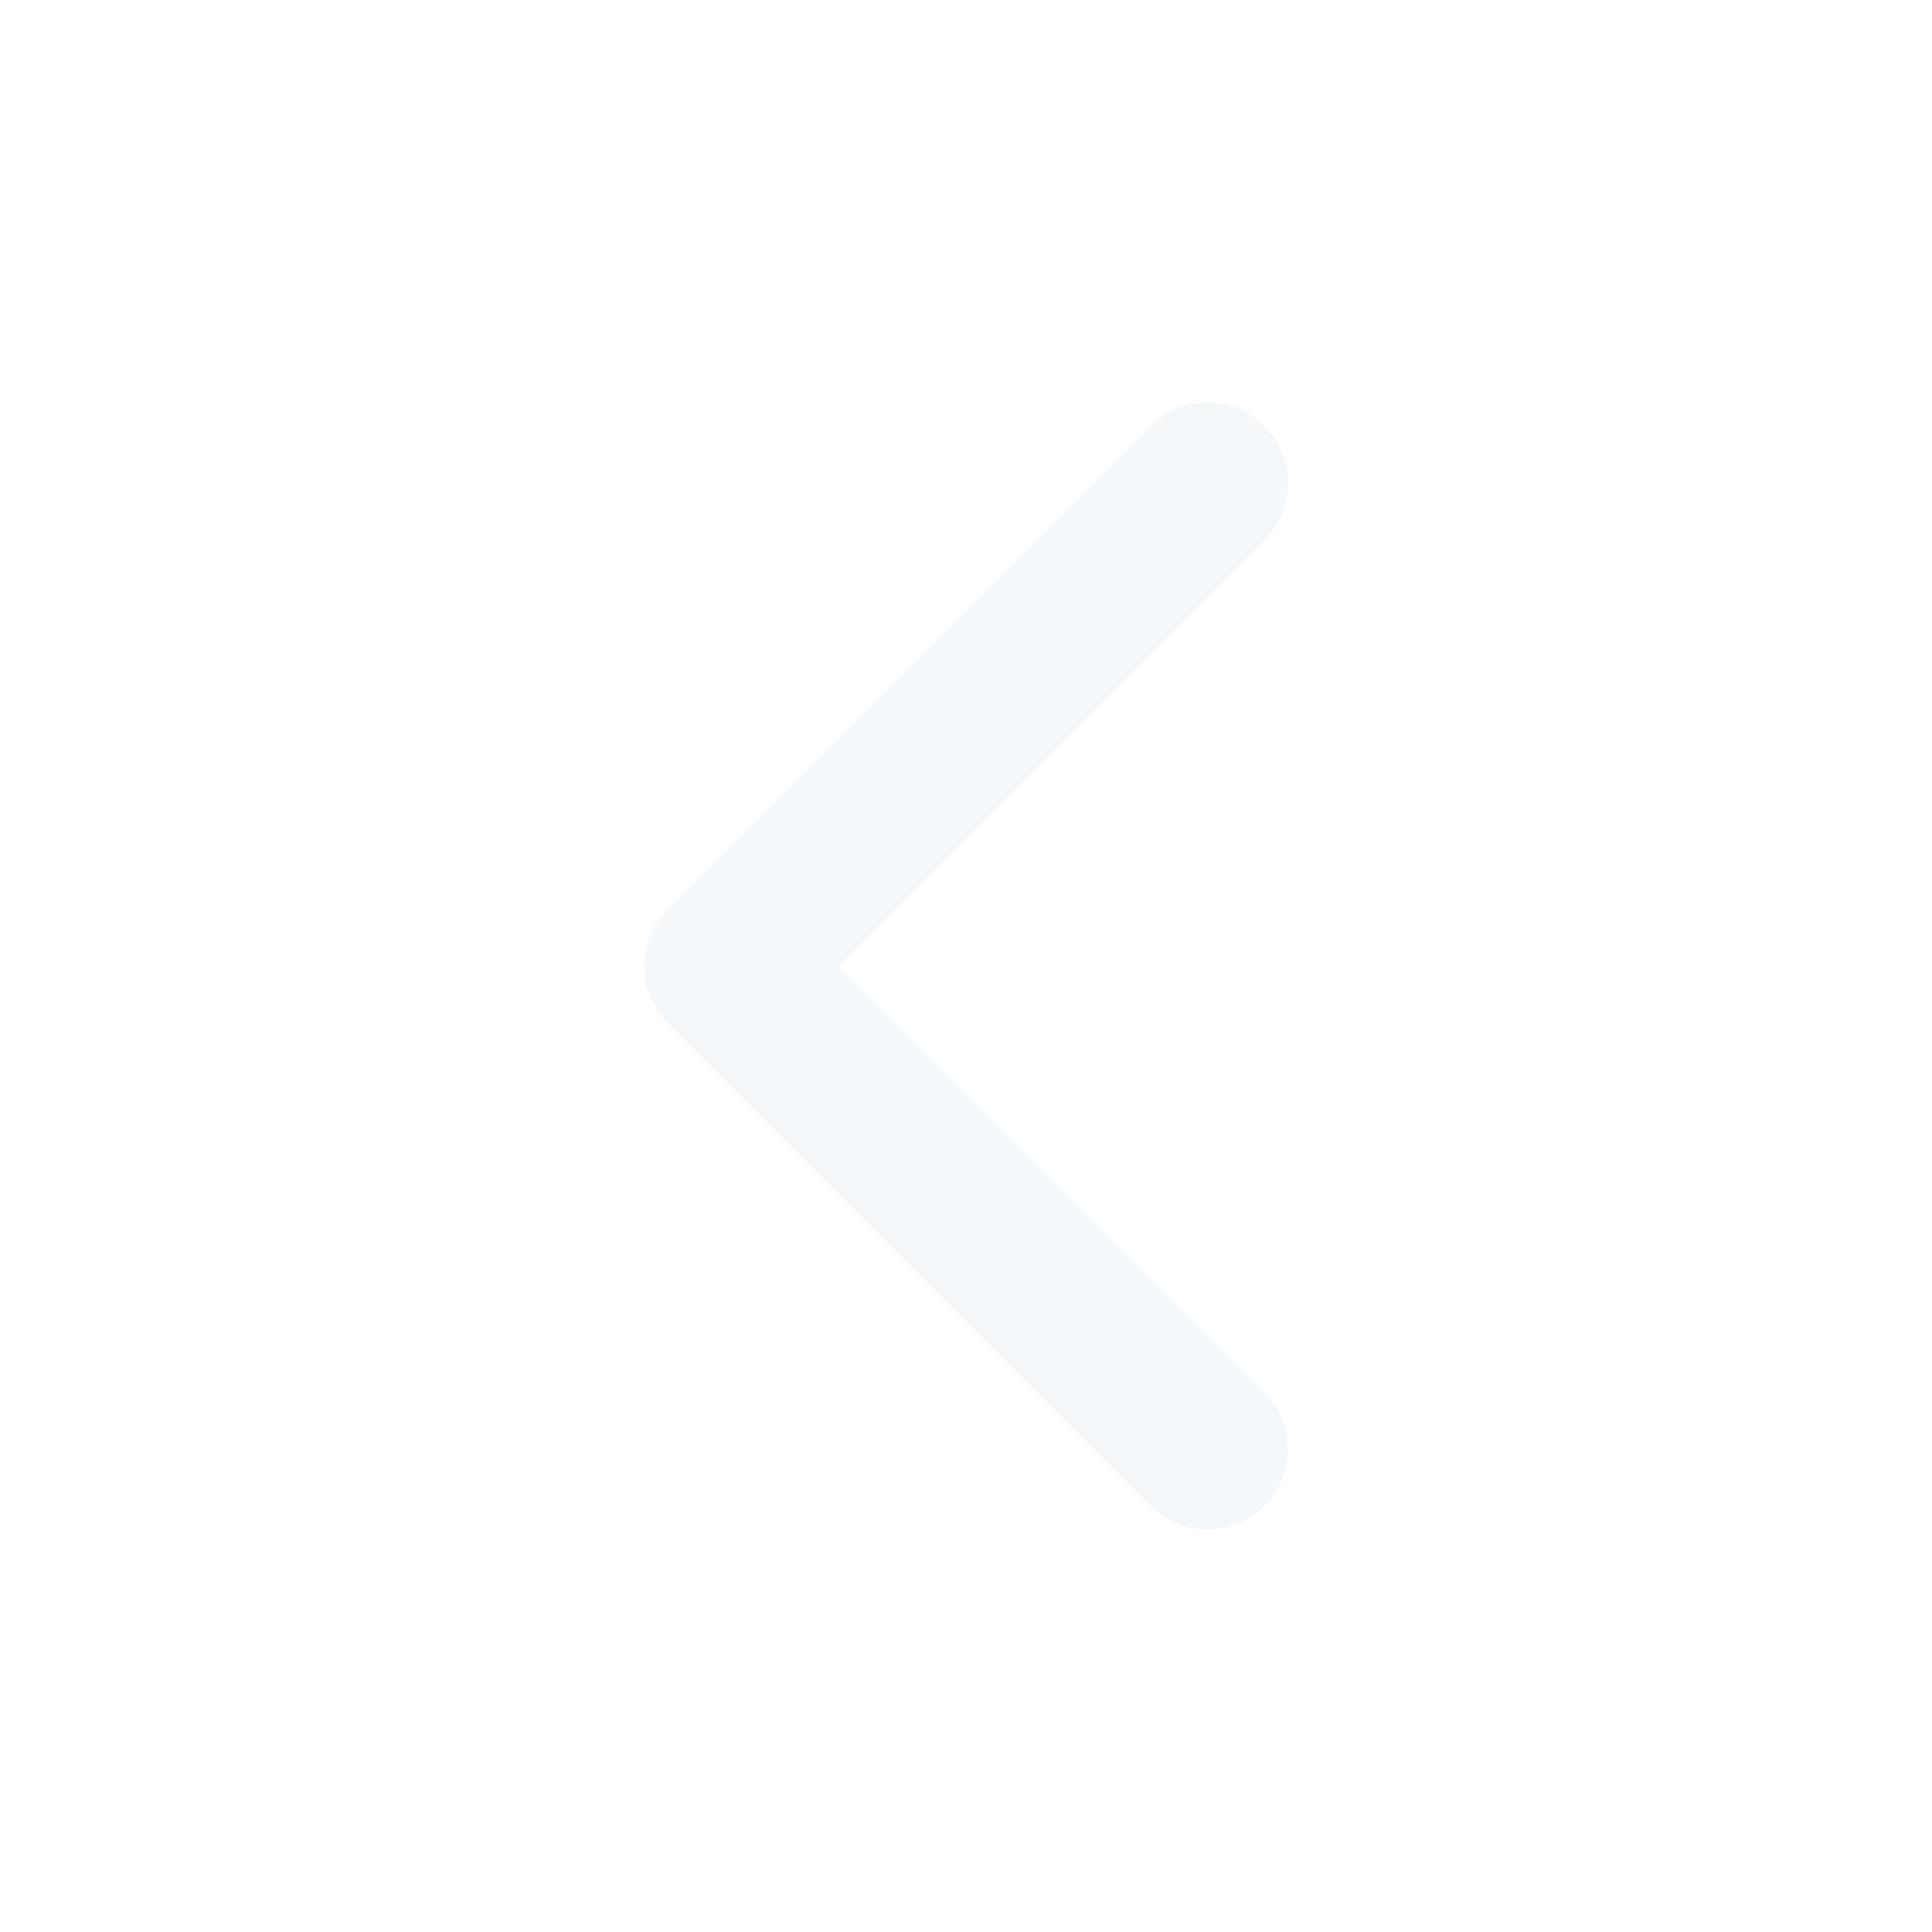
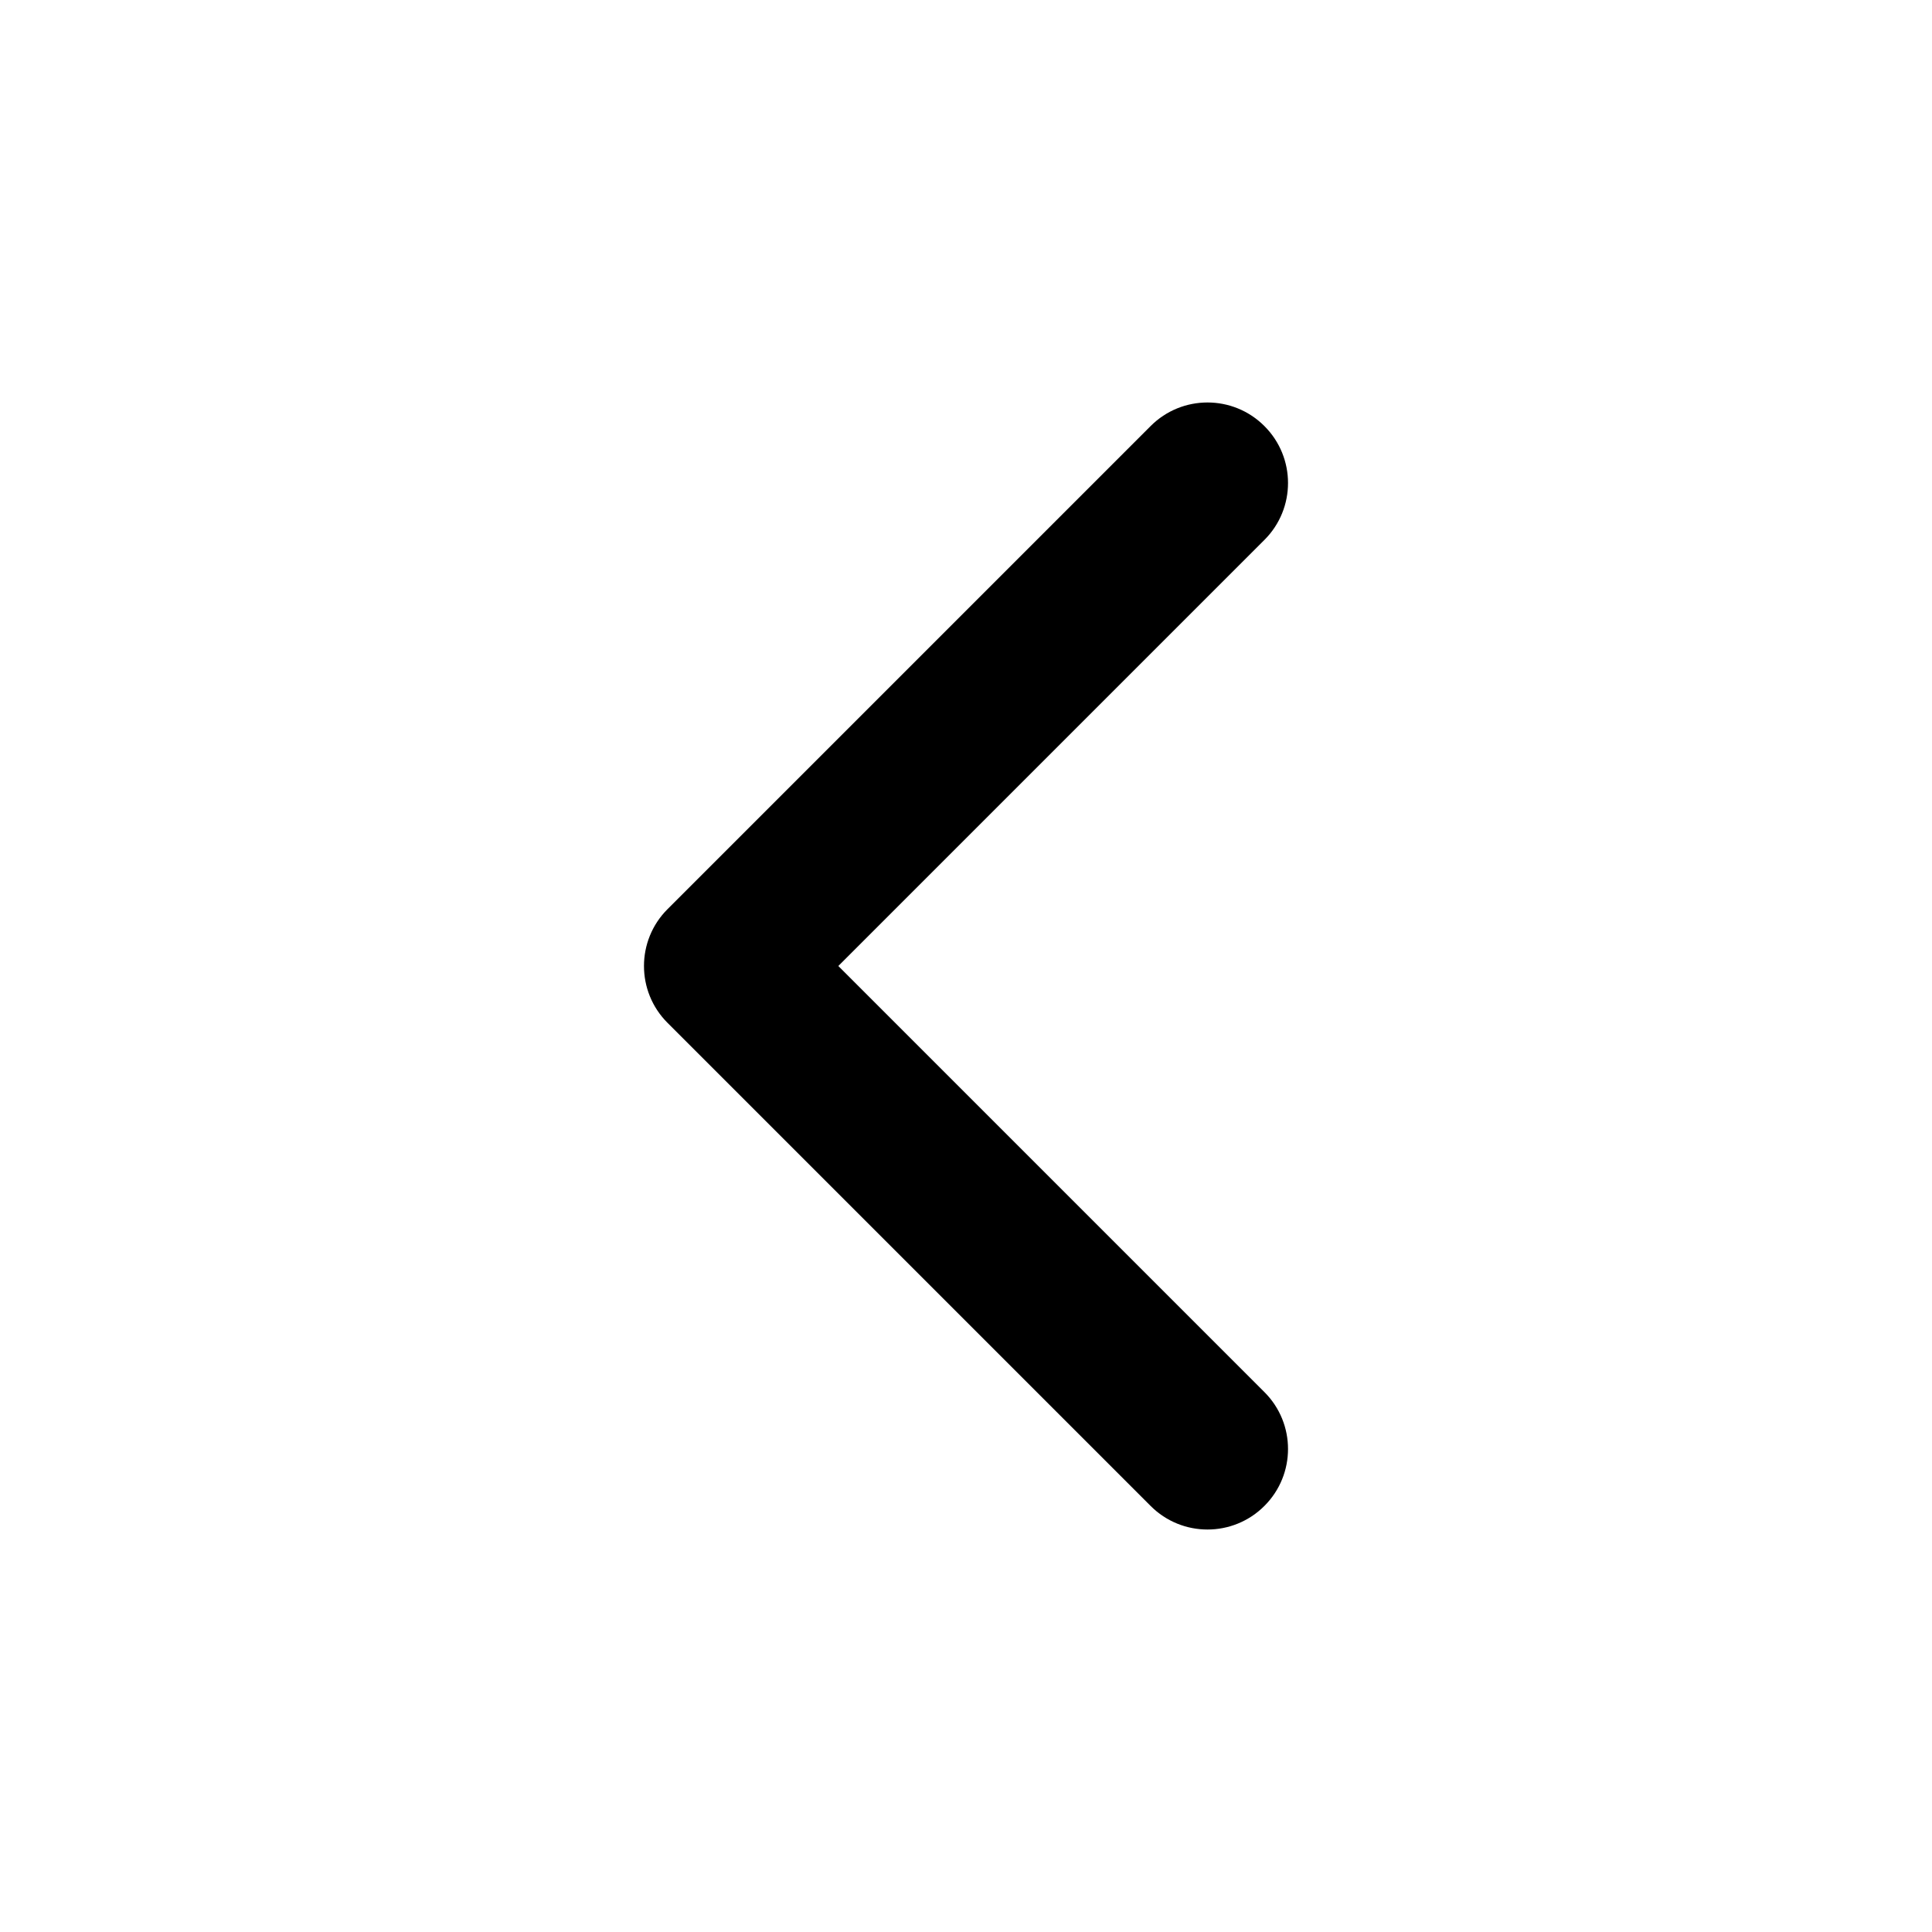
- <svg xmlns="http://www.w3.org/2000/svg" width="24" height="24" viewBox="0 0 24 24" fill="none">
-   <path fill-rule="evenodd" clip-rule="evenodd" d="M15.707 5.293C16.098 5.683 16.098 6.317 15.707 6.707L10.414 12L15.707 17.293C16.098 17.683 16.098 18.317 15.707 18.707C15.317 19.098 14.683 19.098 14.293 18.707L8.293 12.707C7.902 12.317 7.902 11.683 8.293 11.293L14.293 5.293C14.683 4.902 15.317 4.902 15.707 5.293Z" fill="#F5F8FB" />
+ <svg width="24" height="24" viewBox="0 0 24 24">
+   <path fill-rule="evenodd" clip-rule="evenodd" d="M15.707 5.293C16.098 5.683 16.098 6.317 15.707 6.707L10.414 12L15.707 17.293C16.098 17.683 16.098 18.317 15.707 18.707C15.317 19.098 14.683 19.098 14.293 18.707L8.293 12.707C7.902 12.317 7.902 11.683 8.293 11.293L14.293 5.293C14.683 4.902 15.317 4.902 15.707 5.293Z" />
</svg>
